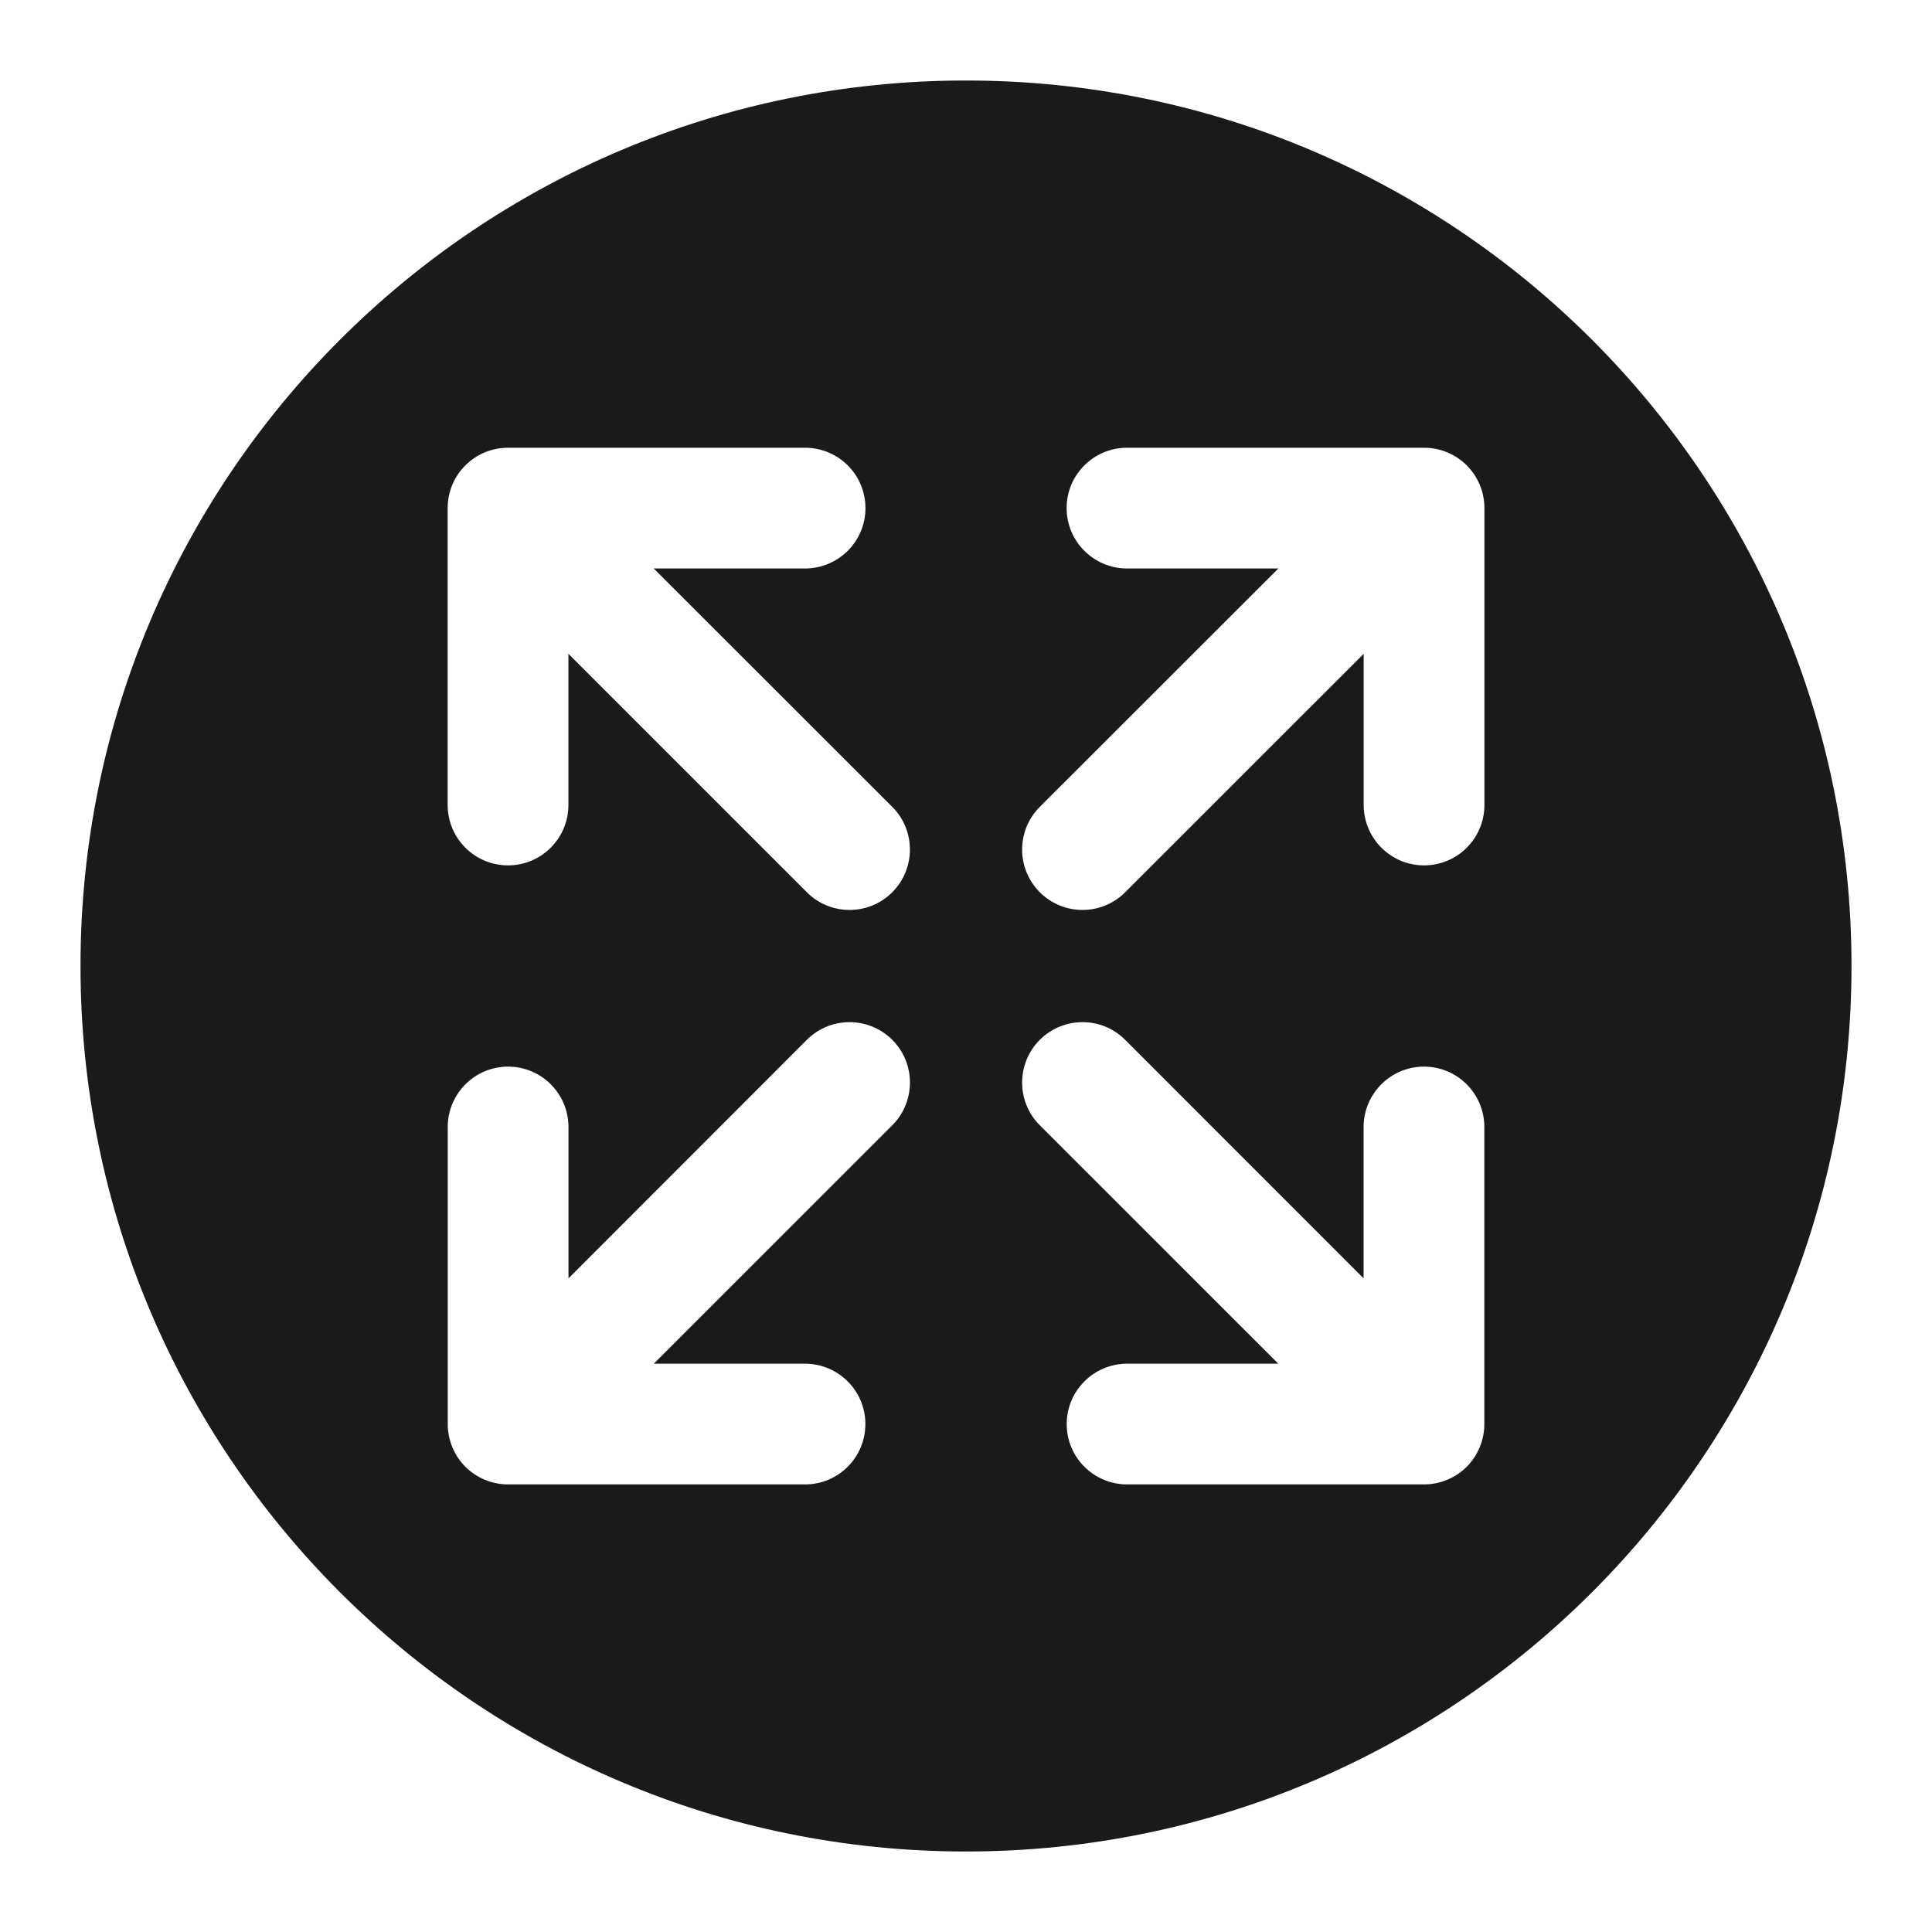
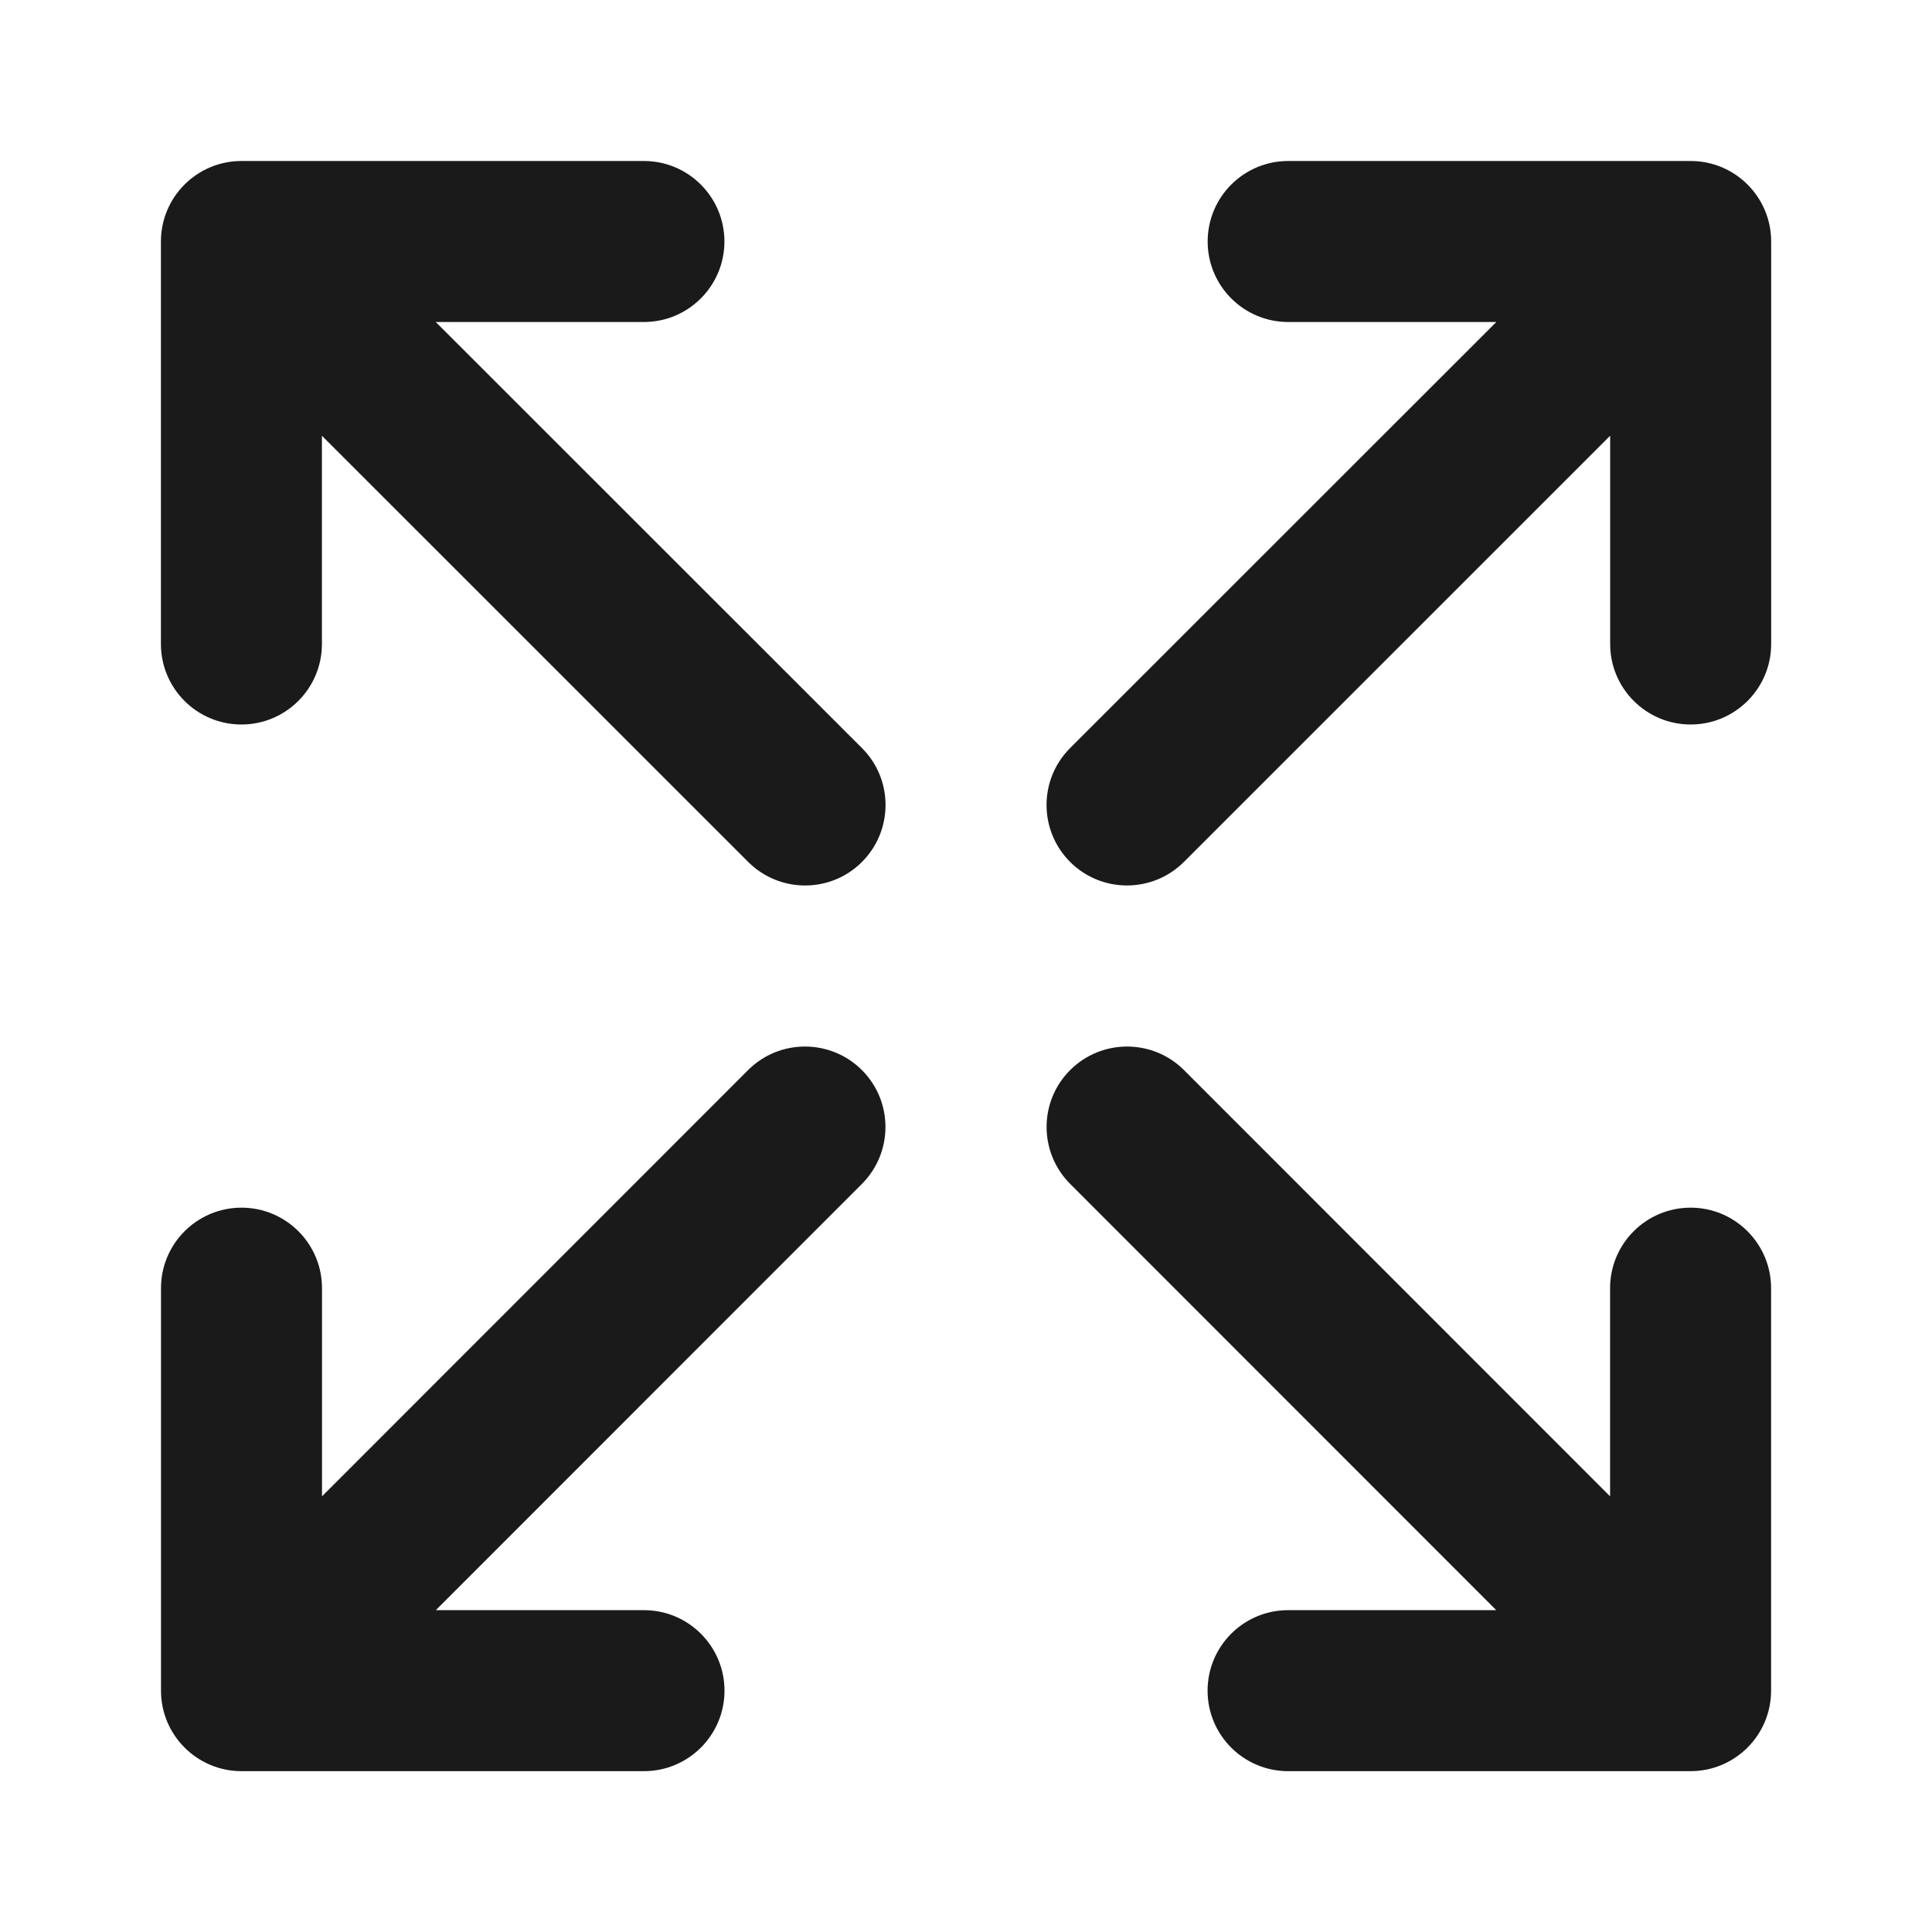
<svg xmlns="http://www.w3.org/2000/svg" width="24" height="24" viewBox="0 0 24 24" fill="none">
-   <path d="M12 1C18.075 1 23 5.925 23 12C23 18.075 18.075 23 12 23C5.925 23 1 18.075 1 12C1 5.925 5.925 1 12 1ZM11.084 12.917C10.791 12.625 10.316 12.624 10.023 12.917L7.062 15.88V14C7.061 13.586 6.726 13.25 6.312 13.25C5.897 13.25 5.562 13.586 5.562 14V17.69C5.562 17.889 5.641 18.08 5.781 18.221C5.922 18.361 6.113 18.44 6.312 18.44H10C10.414 18.44 10.75 18.105 10.75 17.69C10.75 17.276 10.414 16.941 10 16.94H8.122L11.084 13.979C11.377 13.686 11.377 13.21 11.084 12.917ZM13.977 12.917C13.685 12.624 13.21 12.625 12.917 12.917C12.624 13.21 12.624 13.686 12.917 13.979L15.879 16.94H14.001C13.587 16.941 13.251 17.276 13.251 17.69C13.251 18.105 13.587 18.44 14.001 18.44H17.689C17.888 18.44 18.079 18.361 18.22 18.221C18.36 18.08 18.439 17.889 18.439 17.69V14C18.439 13.586 18.104 13.25 17.689 13.25C17.275 13.25 16.94 13.586 16.939 14V15.88L13.977 12.917ZM6.311 5.562C5.896 5.562 5.561 5.897 5.561 6.312V10C5.561 10.414 5.896 10.75 6.311 10.75C6.725 10.75 7.061 10.414 7.061 10V8.122L10.023 11.084C10.315 11.377 10.791 11.377 11.084 11.084C11.376 10.791 11.377 10.316 11.084 10.023L8.121 7.062H10.001C10.415 7.061 10.751 6.726 10.751 6.312C10.751 5.897 10.415 5.562 10.001 5.562H6.311ZM14 5.562C13.586 5.562 13.25 5.897 13.25 6.312C13.25 6.726 13.586 7.061 14 7.062H15.88L12.917 10.023C12.624 10.316 12.624 10.791 12.917 11.084C13.21 11.377 13.685 11.377 13.977 11.084L16.94 8.122V10C16.941 10.414 17.276 10.75 17.69 10.75C18.105 10.75 18.44 10.414 18.44 10V6.312C18.44 5.897 18.105 5.562 17.69 5.562H14Z" fill="#1A1A1A" />
+   <path d="M9.293 13.293C9.683 12.903 10.316 12.903 10.707 13.293C11.097 13.683 11.097 14.316 10.707 14.707L5.414 20.002H8C8.552 20.002 9 20.45 9 21.002C9 21.554 8.552 22.002 8 22.002H3C2.448 22.002 2 21.554 2 21.002V16.002C2 15.45 2.448 15.002 3 15.002C3.552 15.002 4 15.45 4 16.002V18.588L9.293 13.293ZM13.294 13.293C13.684 12.903 14.318 12.903 14.708 13.293L20.001 18.588V16.002C20.001 15.45 20.449 15.002 21.001 15.002C21.553 15.002 22.001 15.45 22.001 16.002V21.002C22.001 21.554 21.553 22.002 21.001 22.002H16.001C15.449 22.002 15.001 21.554 15.001 21.002C15.001 20.45 15.449 20.002 16.001 20.002H18.587L13.294 14.707C12.904 14.316 12.903 13.683 13.294 13.293ZM7.999 2C8.551 2 8.999 2.448 8.999 3C8.999 3.552 8.551 4 7.999 4H5.413L10.708 9.293C11.098 9.683 11.098 10.316 10.708 10.707C10.318 11.098 9.684 11.097 9.294 10.707L3.999 5.413V8C3.999 8.552 3.551 9 2.999 9C2.447 9 1.999 8.552 1.999 8V3C1.999 2.448 2.447 2 2.999 2H7.999ZM21.002 2C21.554 2 22.002 2.448 22.002 3V8C22.002 8.552 21.554 9 21.002 9C20.45 9 20.002 8.552 20.002 8V5.413L14.707 10.707C14.316 11.097 13.683 11.097 13.293 10.707C12.903 10.316 12.903 9.683 13.293 9.293L18.588 4H16.002C15.45 4 15.002 3.552 15.002 3C15.002 2.448 15.45 2 16.002 2H21.002Z" fill="#1A1A1A" />
</svg>
